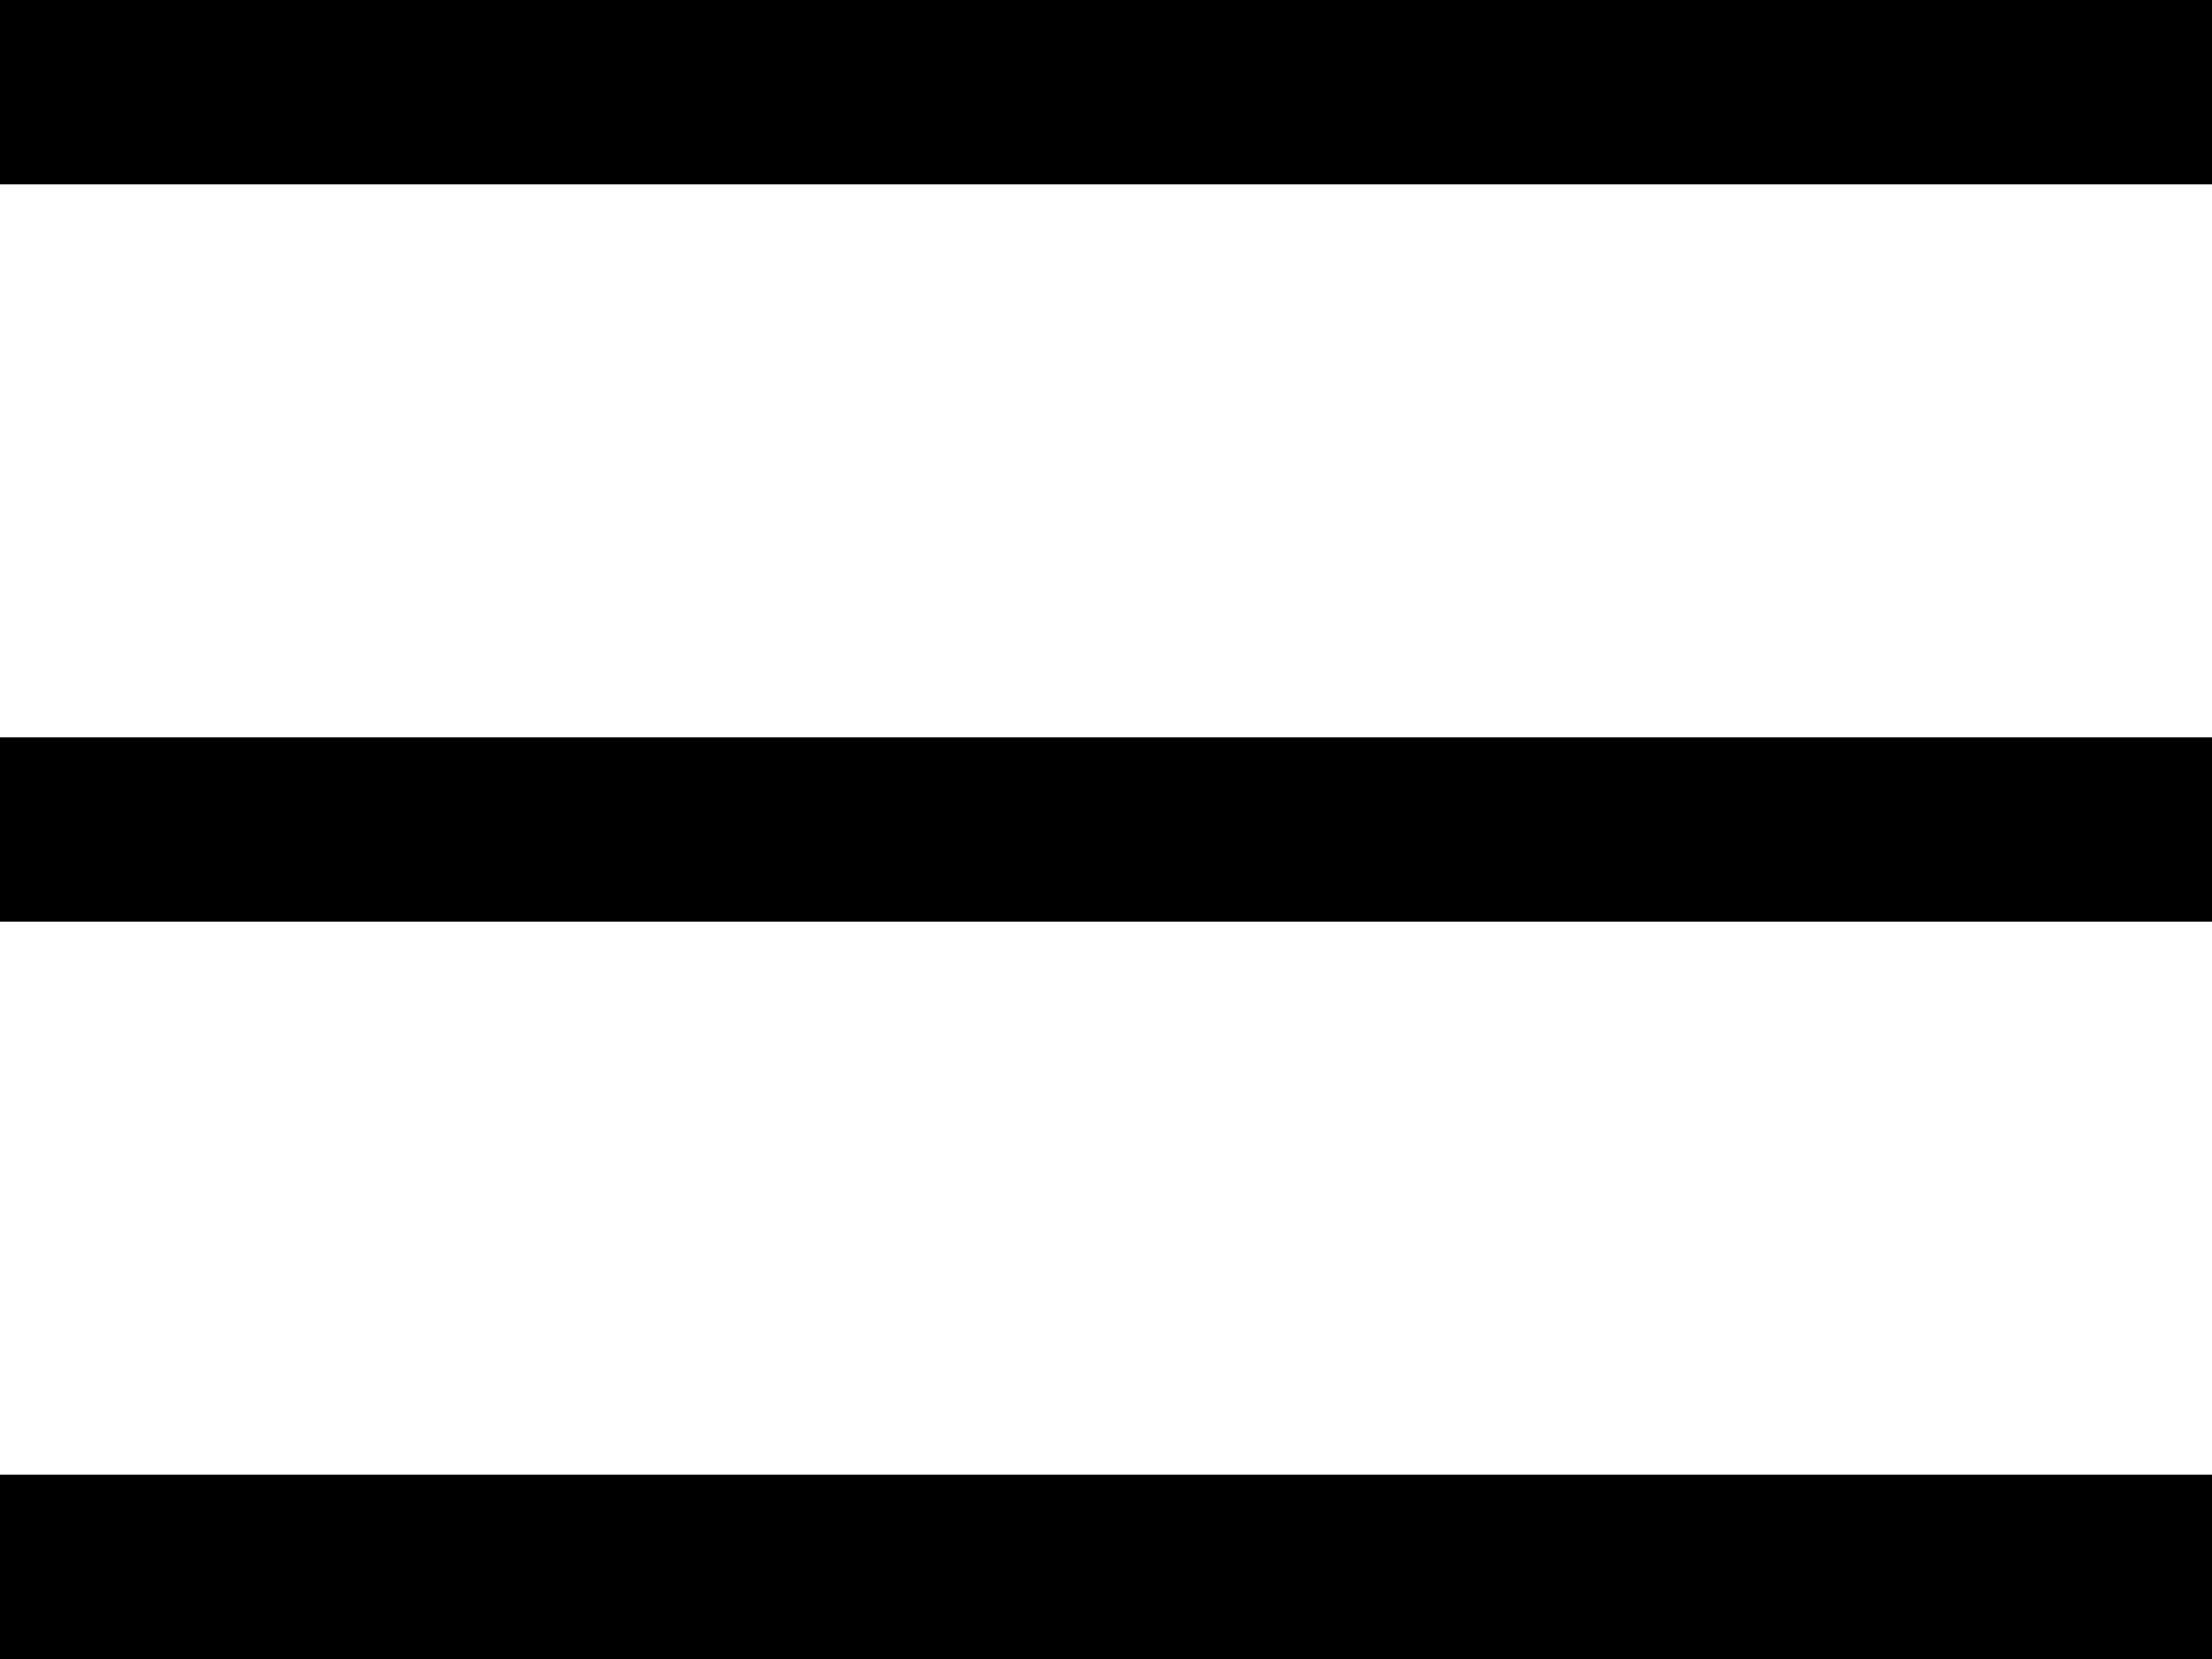
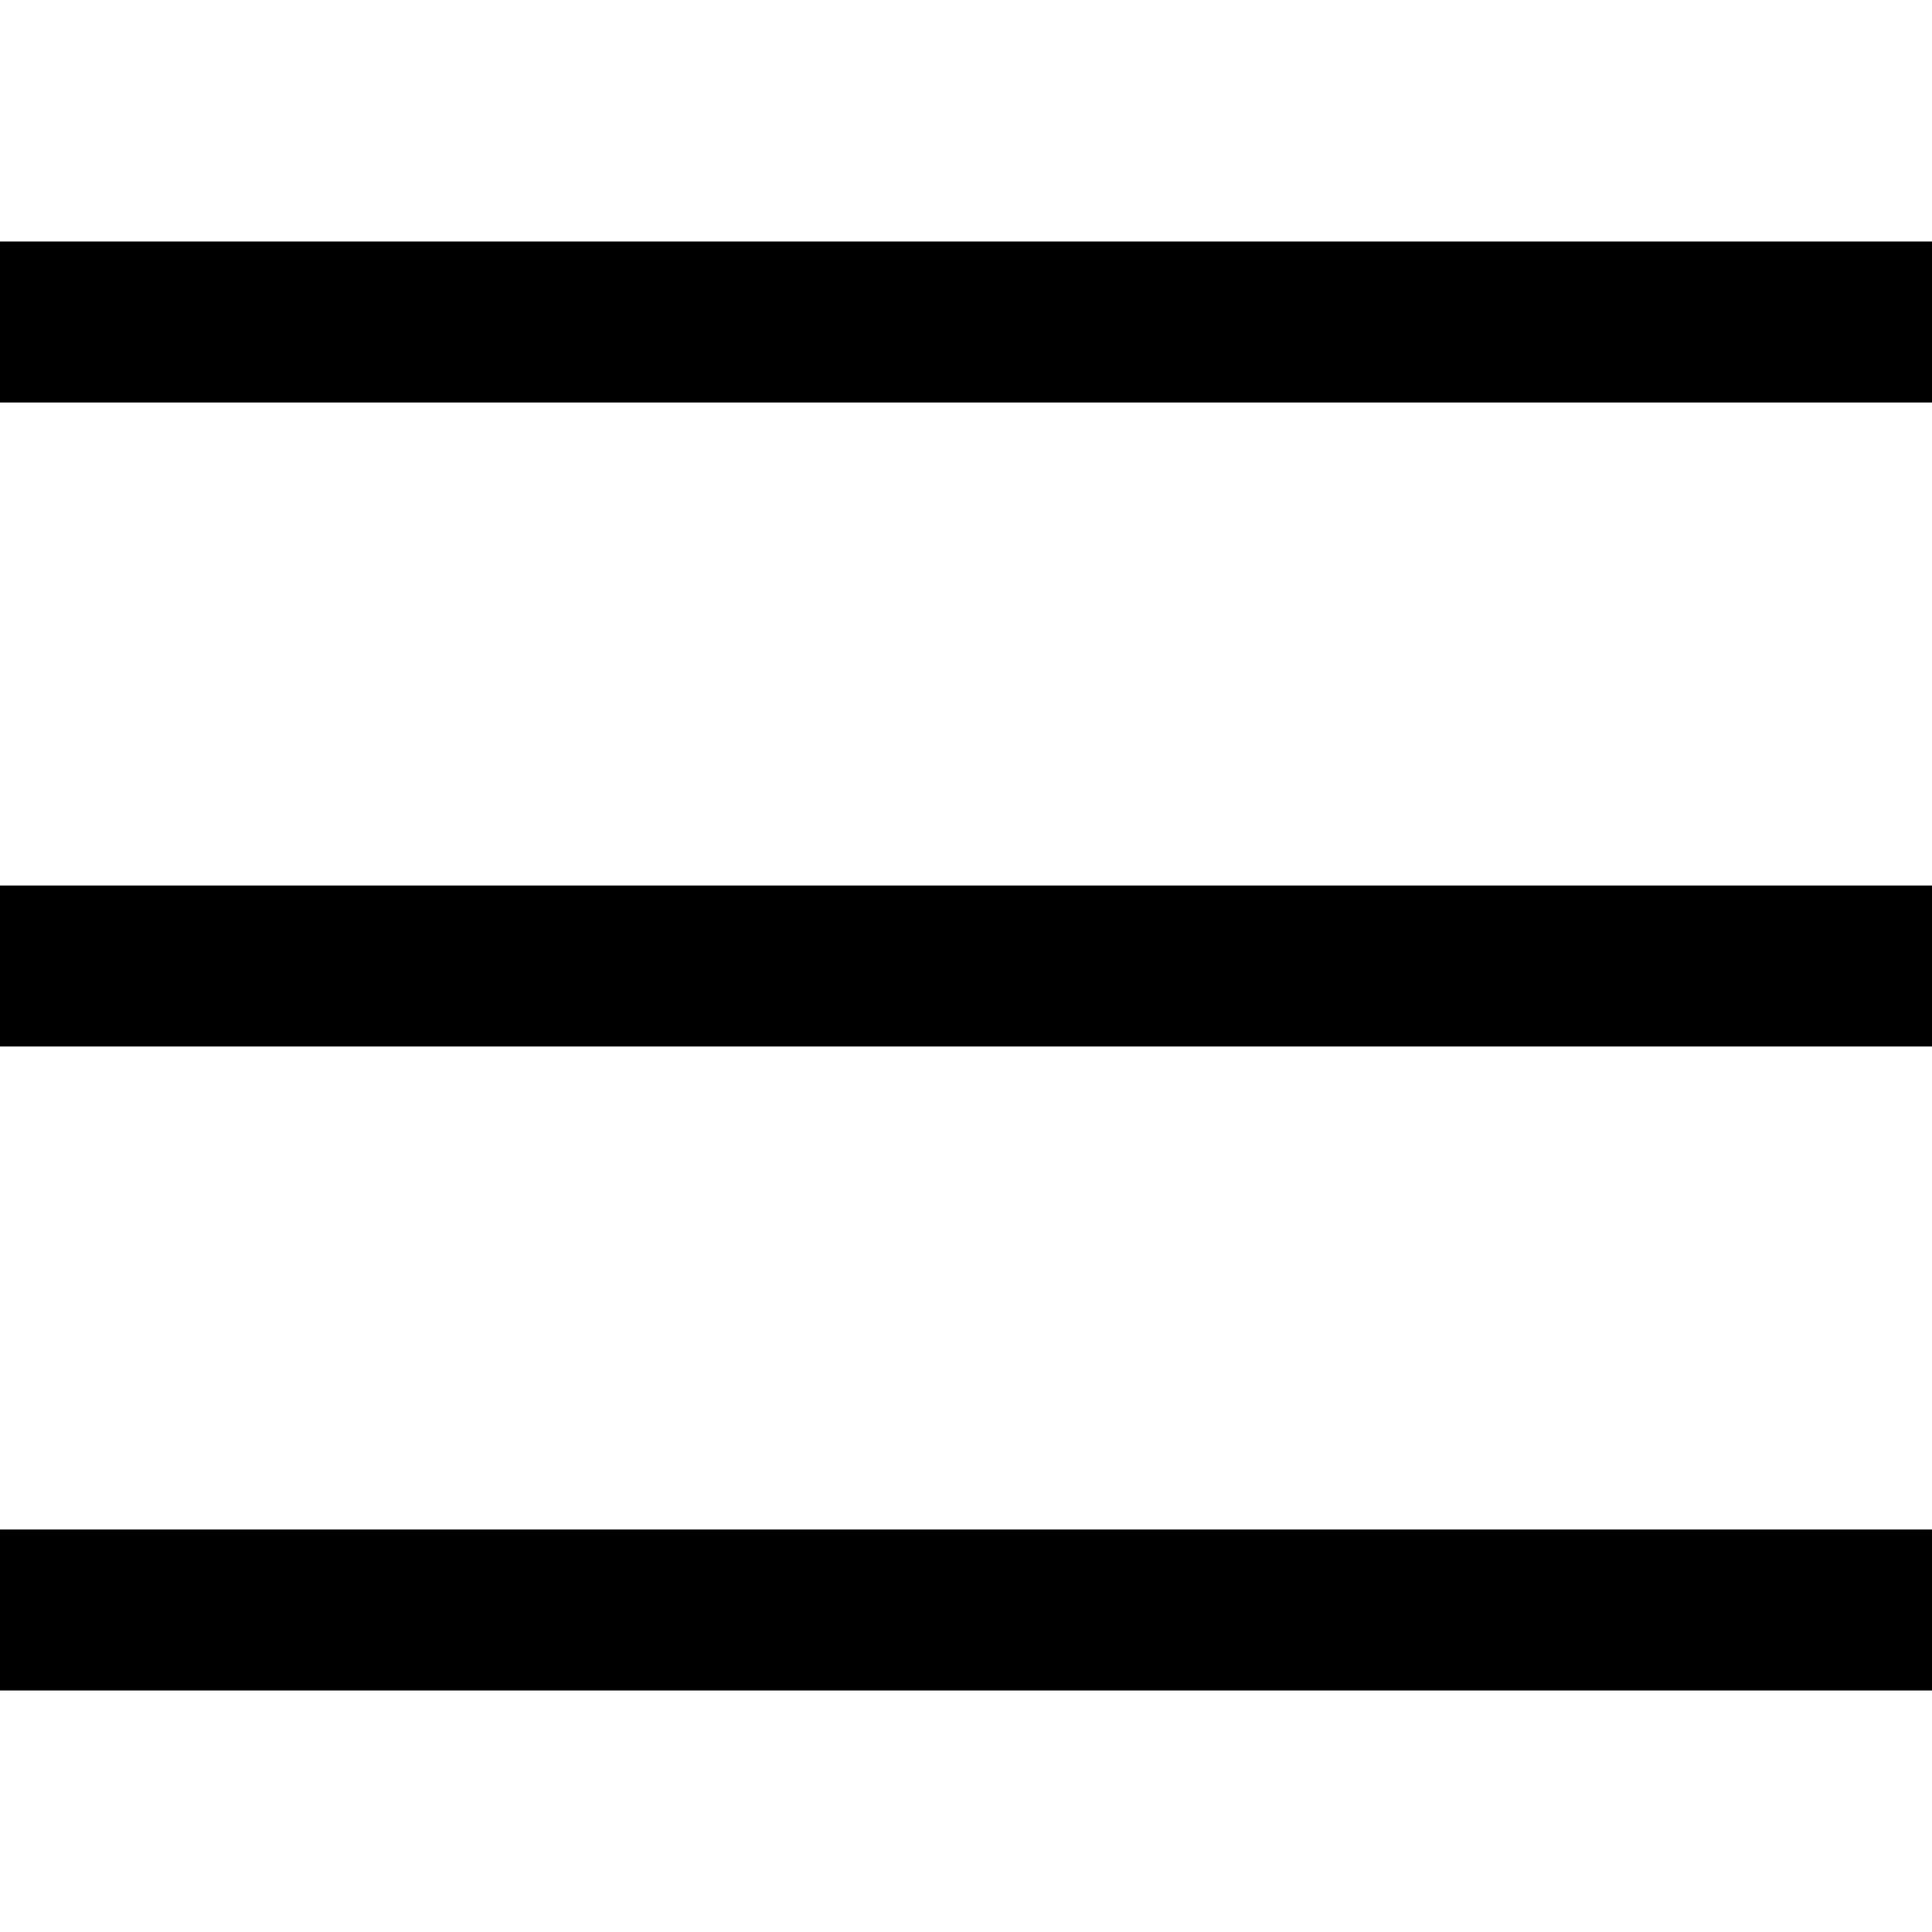
- <svg xmlns="http://www.w3.org/2000/svg" width="24" height="18" viewBox="0 0 24 18" fill="none">
+ <svg xmlns="http://www.w3.org/2000/svg" width="24" height="24" viewBox="0 0 24 18">
  <rect width="24" height="2" fill="black" />
  <rect y="8" width="24" height="2" fill="black" />
  <rect y="16" width="24" height="2" fill="black" />
</svg>
